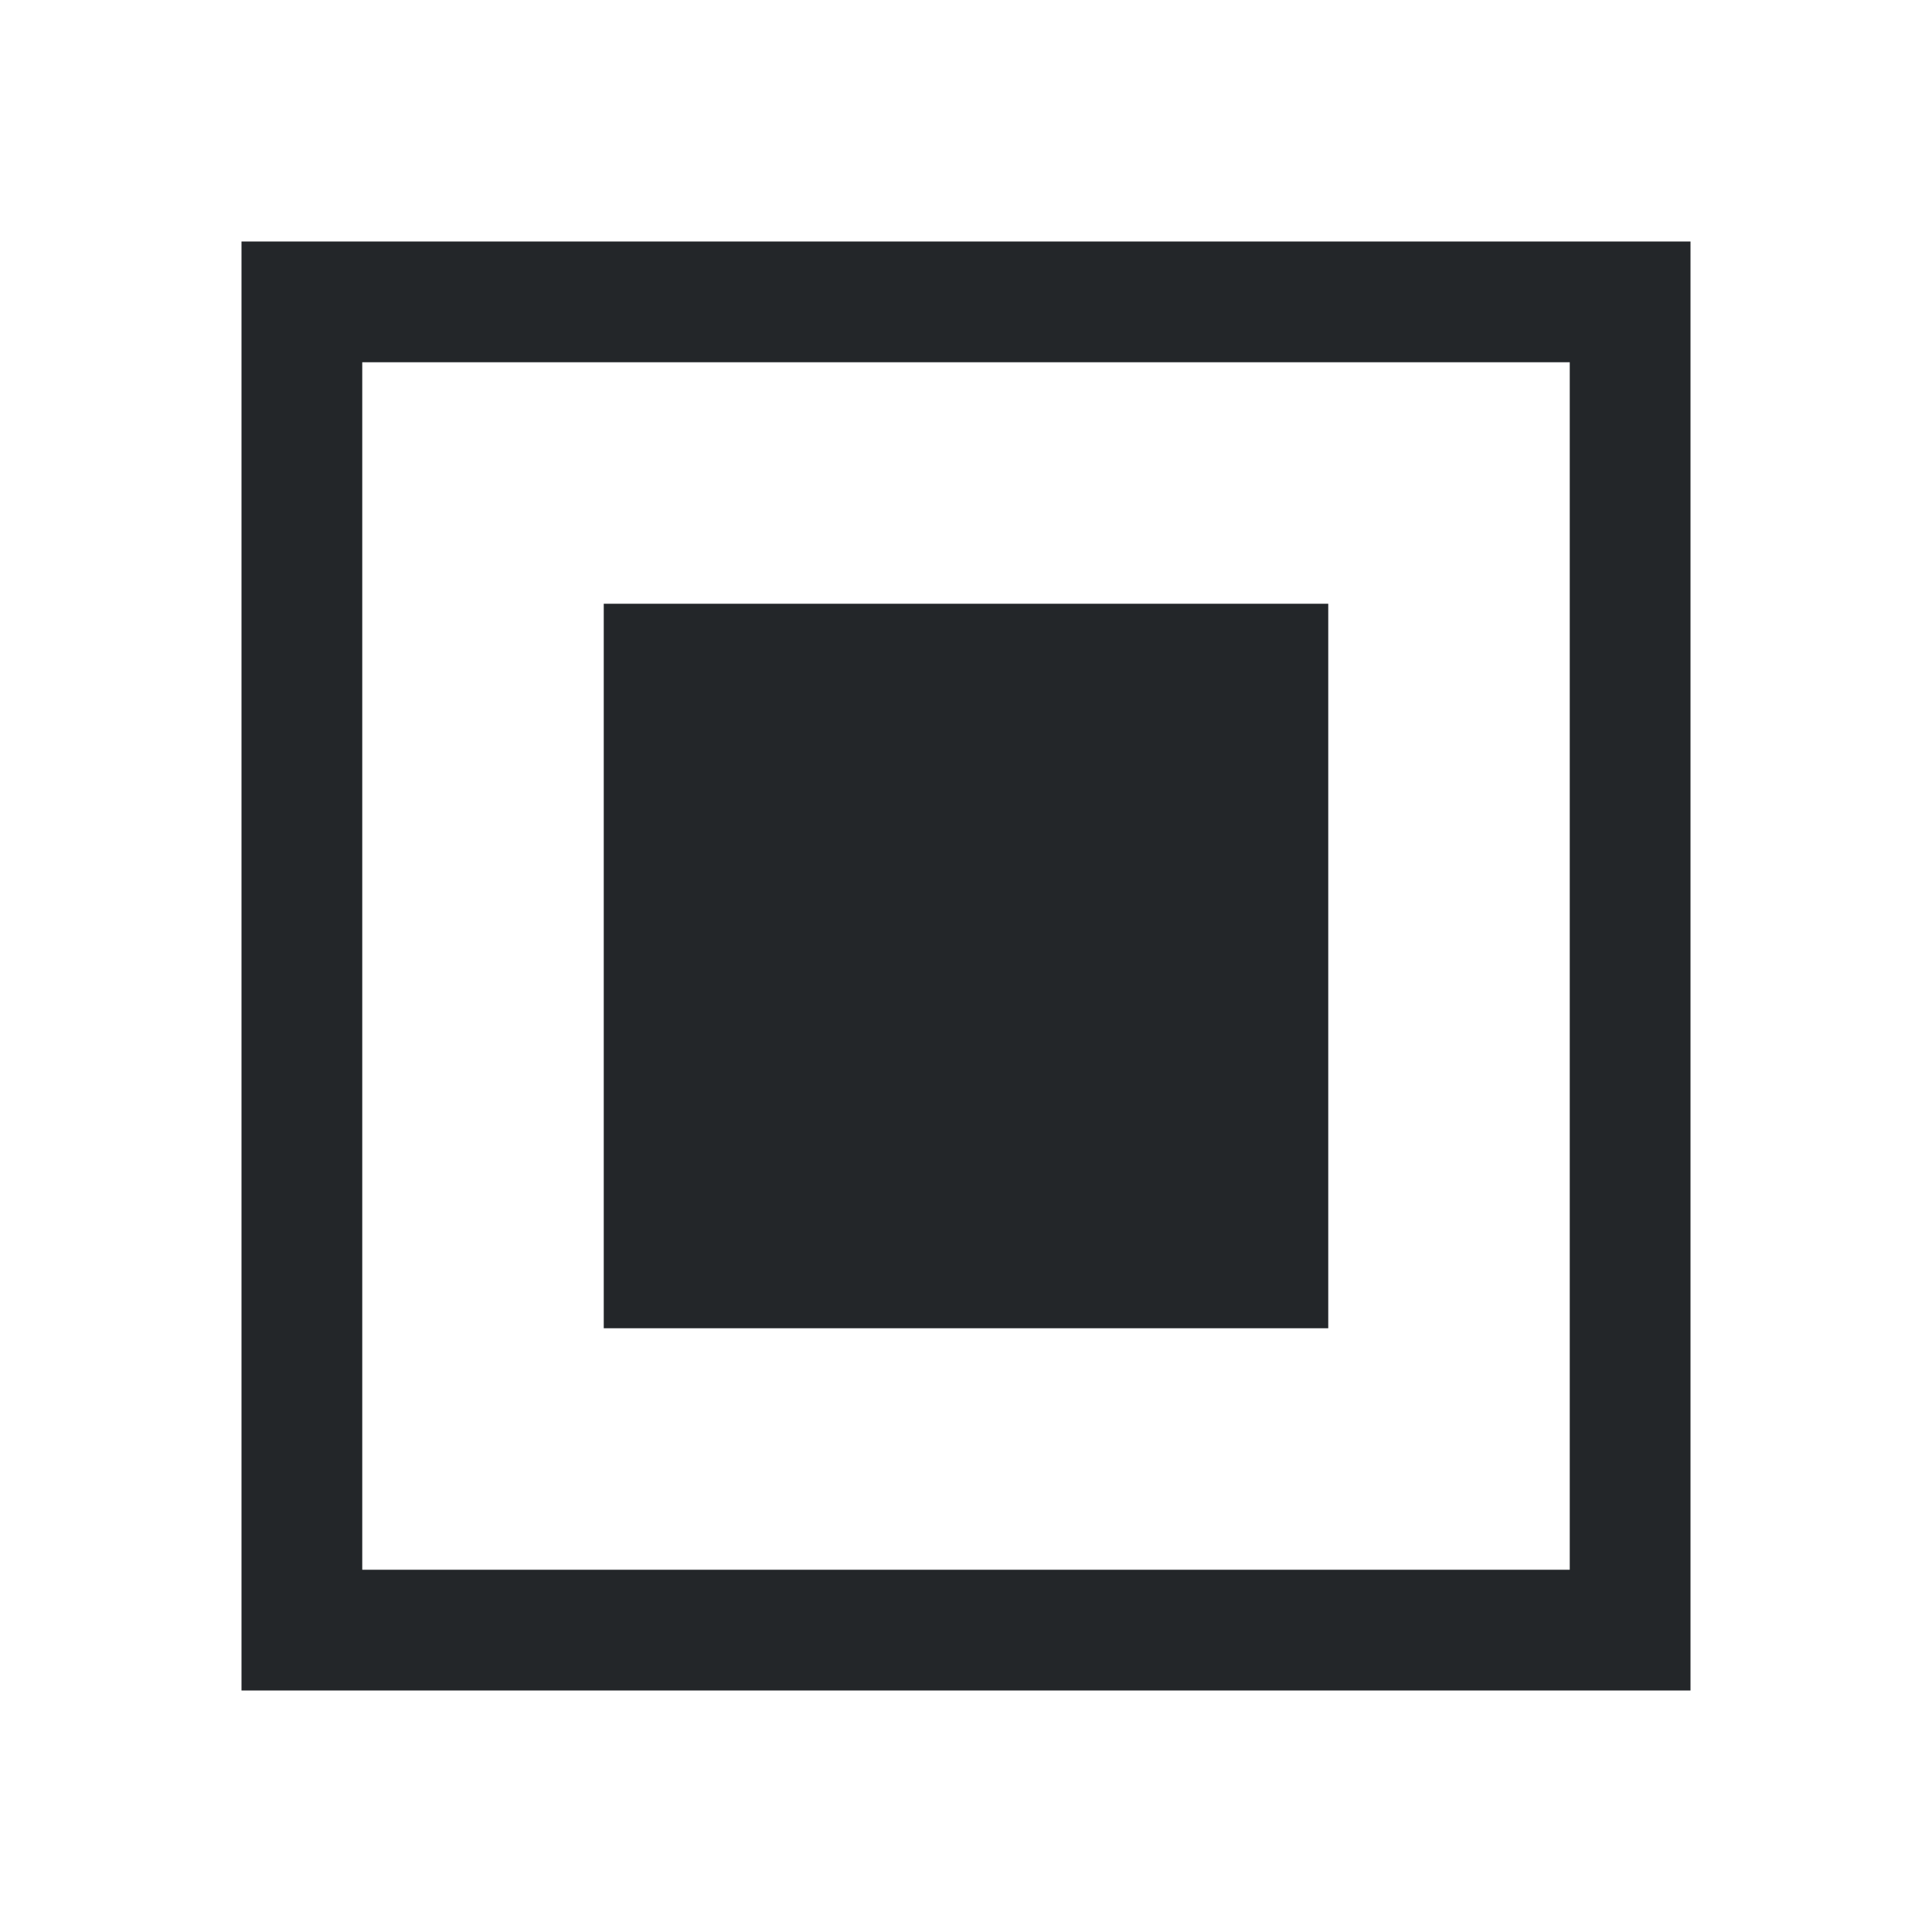
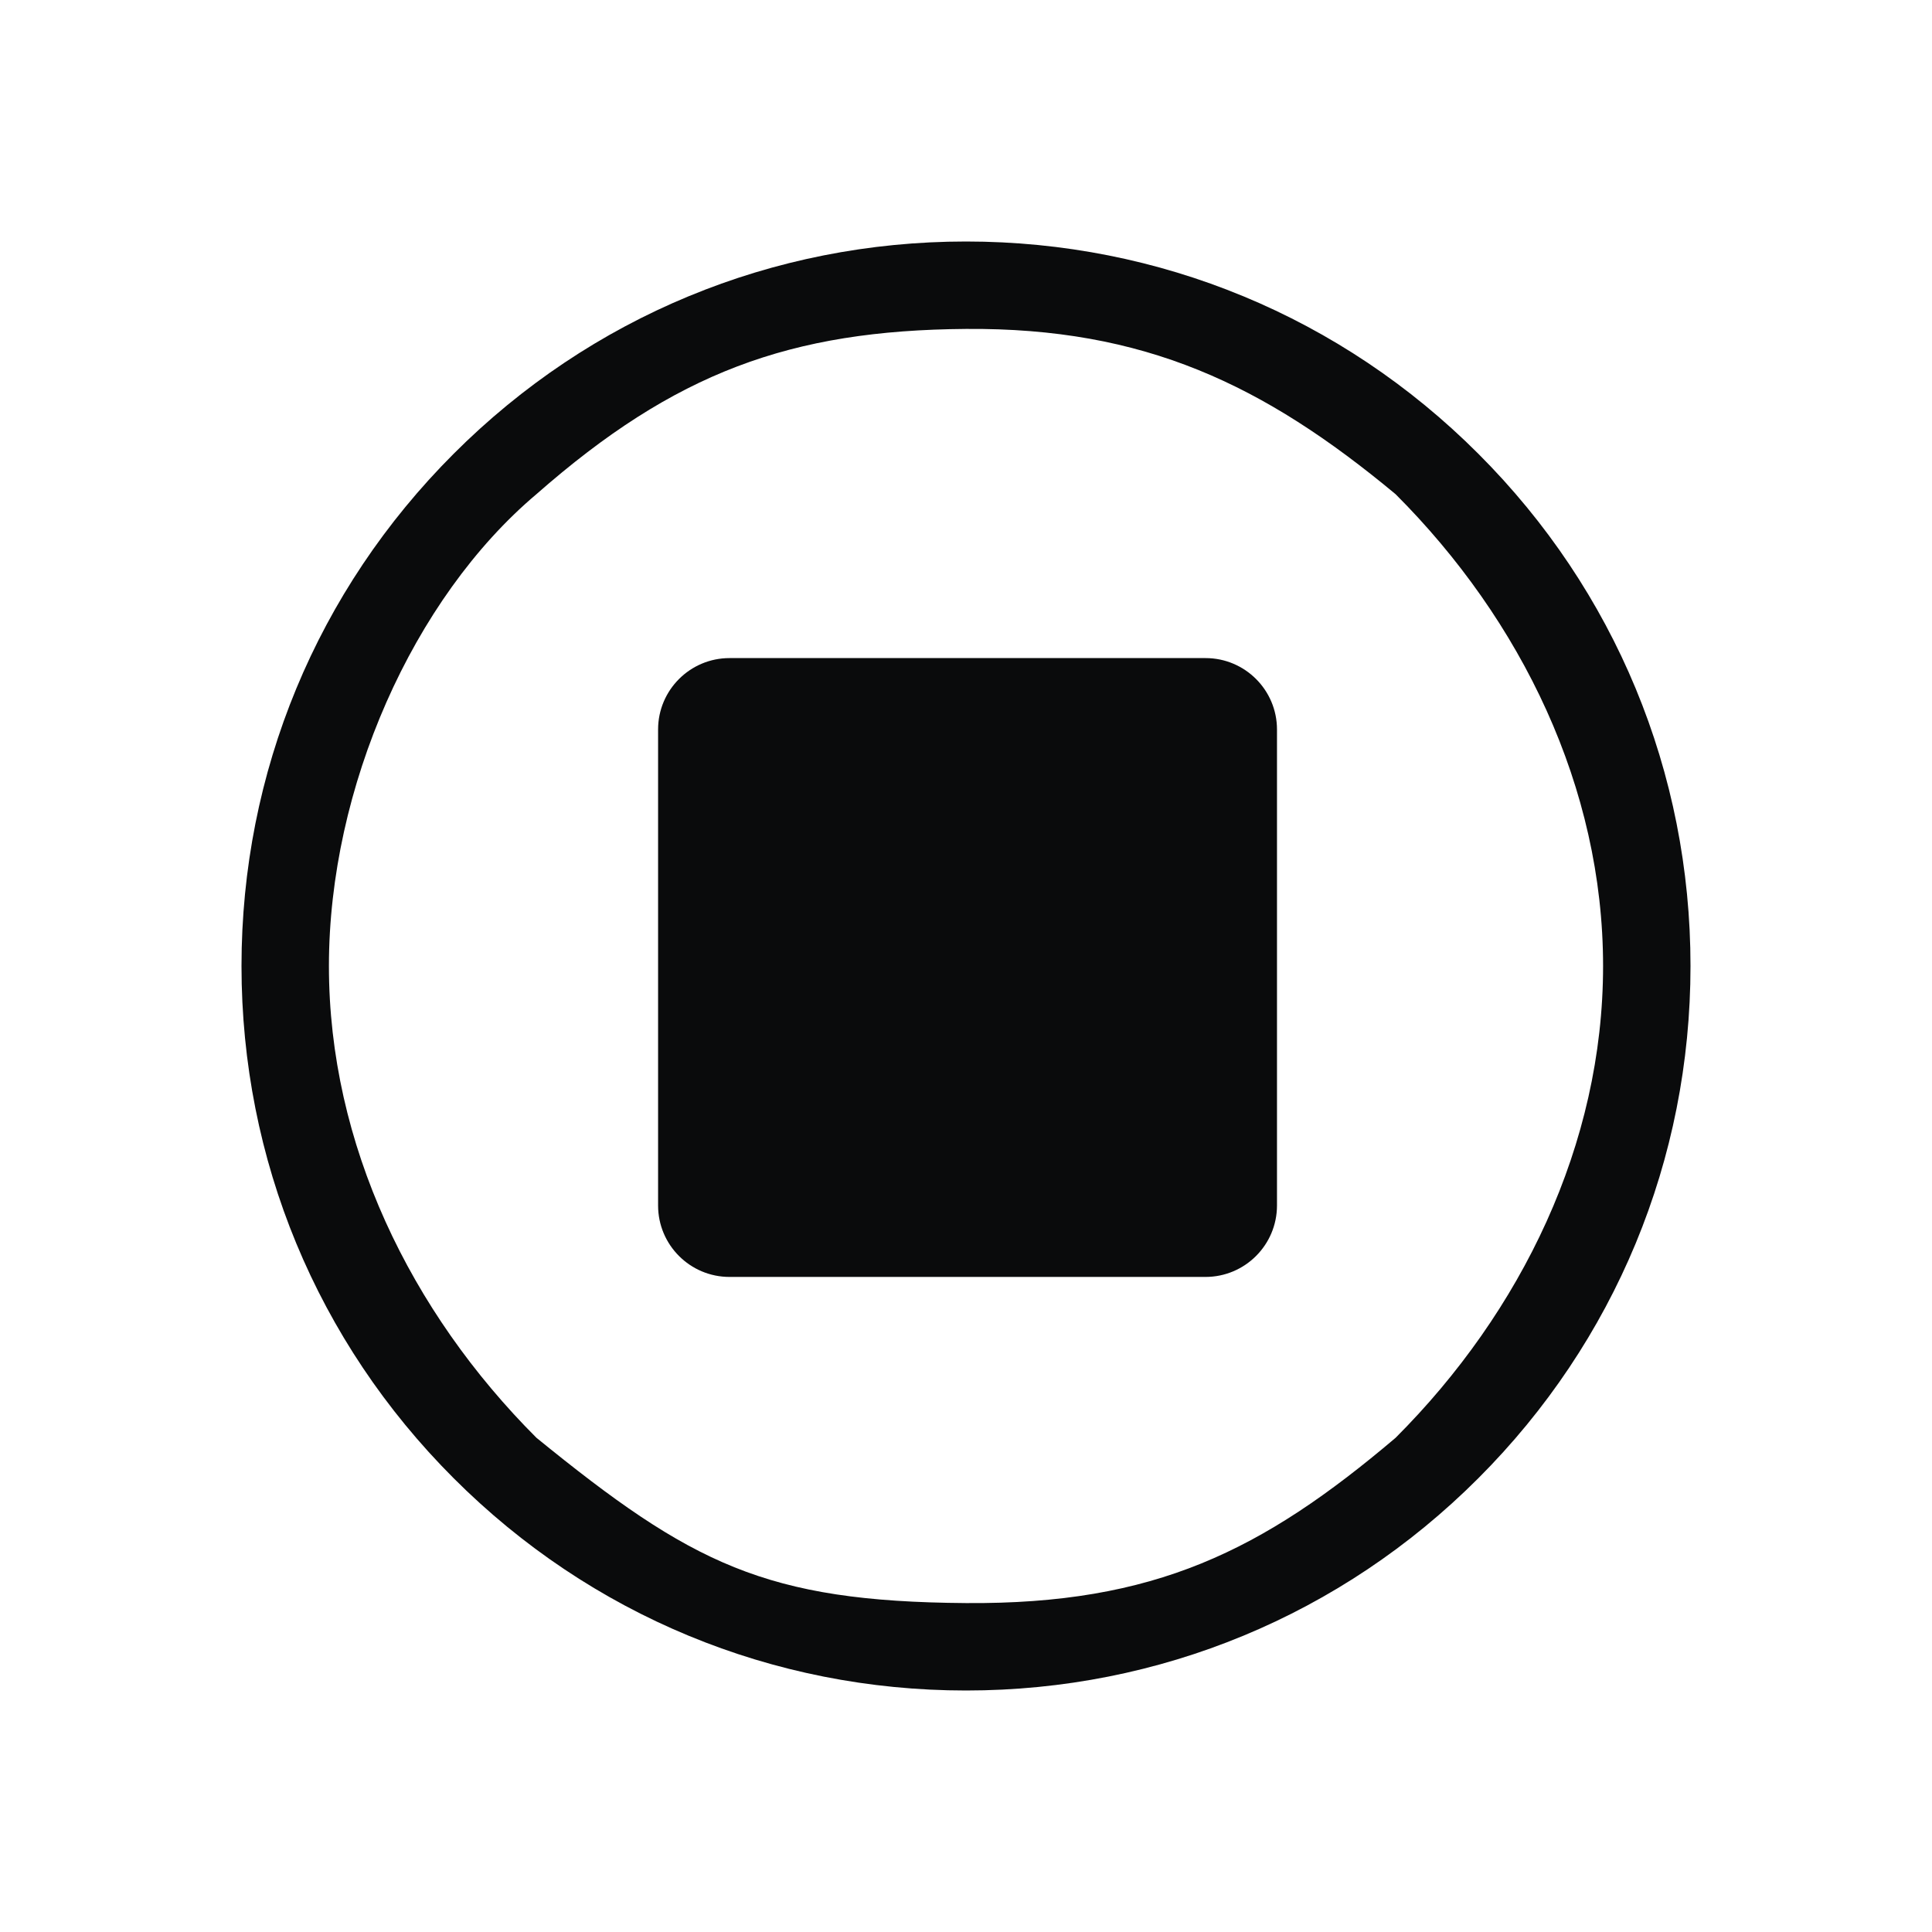
- <svg xmlns="http://www.w3.org/2000/svg" viewBox="0 0 24 24" width="24" height="24">
-   <defs id="defs3051">
-     <style type="text/css" id="current-color-scheme">
-       .ColorScheme-Text {
-         color:#232629;
-       }
-       </style>
+ <svg xmlns="http://www.w3.org/2000/svg" viewBox="0 0 32 32" version="1.1" id="svg1" width="32" height="32">
+   <defs id="defs1">
+     <style type="text/css" id="style1">
+ .ColorScheme-Text { 
+     color:#0a0b0c;
+ }
+ </style>
  </defs>
-   <g transform="translate(1,1)">
-     <path style="fill:currentColor;fill-opacity:1;stroke:none" d="m 2 2 0 18 18 0 L 20 2 2 2 Z m 1.5 1.5 15 0 0 15 -15 0 0 -15 z m 3 3 0 9 9 0 0 -9 -9 0 z" class="ColorScheme-Text" />
+   <g id="media-playback-stop" style="fill:#bac8df;fill-opacity:1">
+     <path d="M 19.967,21.15 H 12.083 C 11.43,21.15 10.9,20.62 10.9,19.967 v -7.885 C 10.9,11.43 11.43,10.9 12.083,10.9 h 7.885 c 0.653,0 1.183,0.53 1.183,1.183 v 7.885 C 21.15,20.62 20.62,21.15 19.967,21.15 Z m -8.279,-9.067 z" id="path8" style="stroke-width:0.394;fill-opacity:1;fill:currentColor" class="ColorScheme-Text " />
+     <path d="M 24.485,7.515 C 22.219,5.248 19.205,4 16,4 12.795,4 9.781,5.248 7.515,7.515 5.248,9.781 4,12.795 4,16 4,19.205 5.248,22.219 7.515,24.485 9.781,26.752 12.795,28 16,28 c 3.205,0 6.219,-1.248 8.485,-3.515 2.266,-2.267 3.515,-5.28 3.515,-8.485 0,-3.205 -1.248,-6.219 -3.515,-8.485 z M 23.115,23.815 C 20.905,25.689 19.123,26.575 16,26.552 12.684,26.528 11.454,25.905 8.885,23.814 6.798,21.727 5.448,18.952 5.448,16 5.448,13.048 6.84,9.91 8.885,8.185 11.179,6.169 13.091,5.47 16,5.448 c 2.952,-0.022 4.928,0.919 7.115,2.737 2.087,2.087 3.437,4.863 3.437,7.815 0,2.952 -1.35,5.727 -3.437,7.815 z" id="path2-36-912-3-3" style="stroke-width:0.037;fill-opacity:1;fill:currentColor" class="ColorScheme-Text " />
  </g>
</svg>
